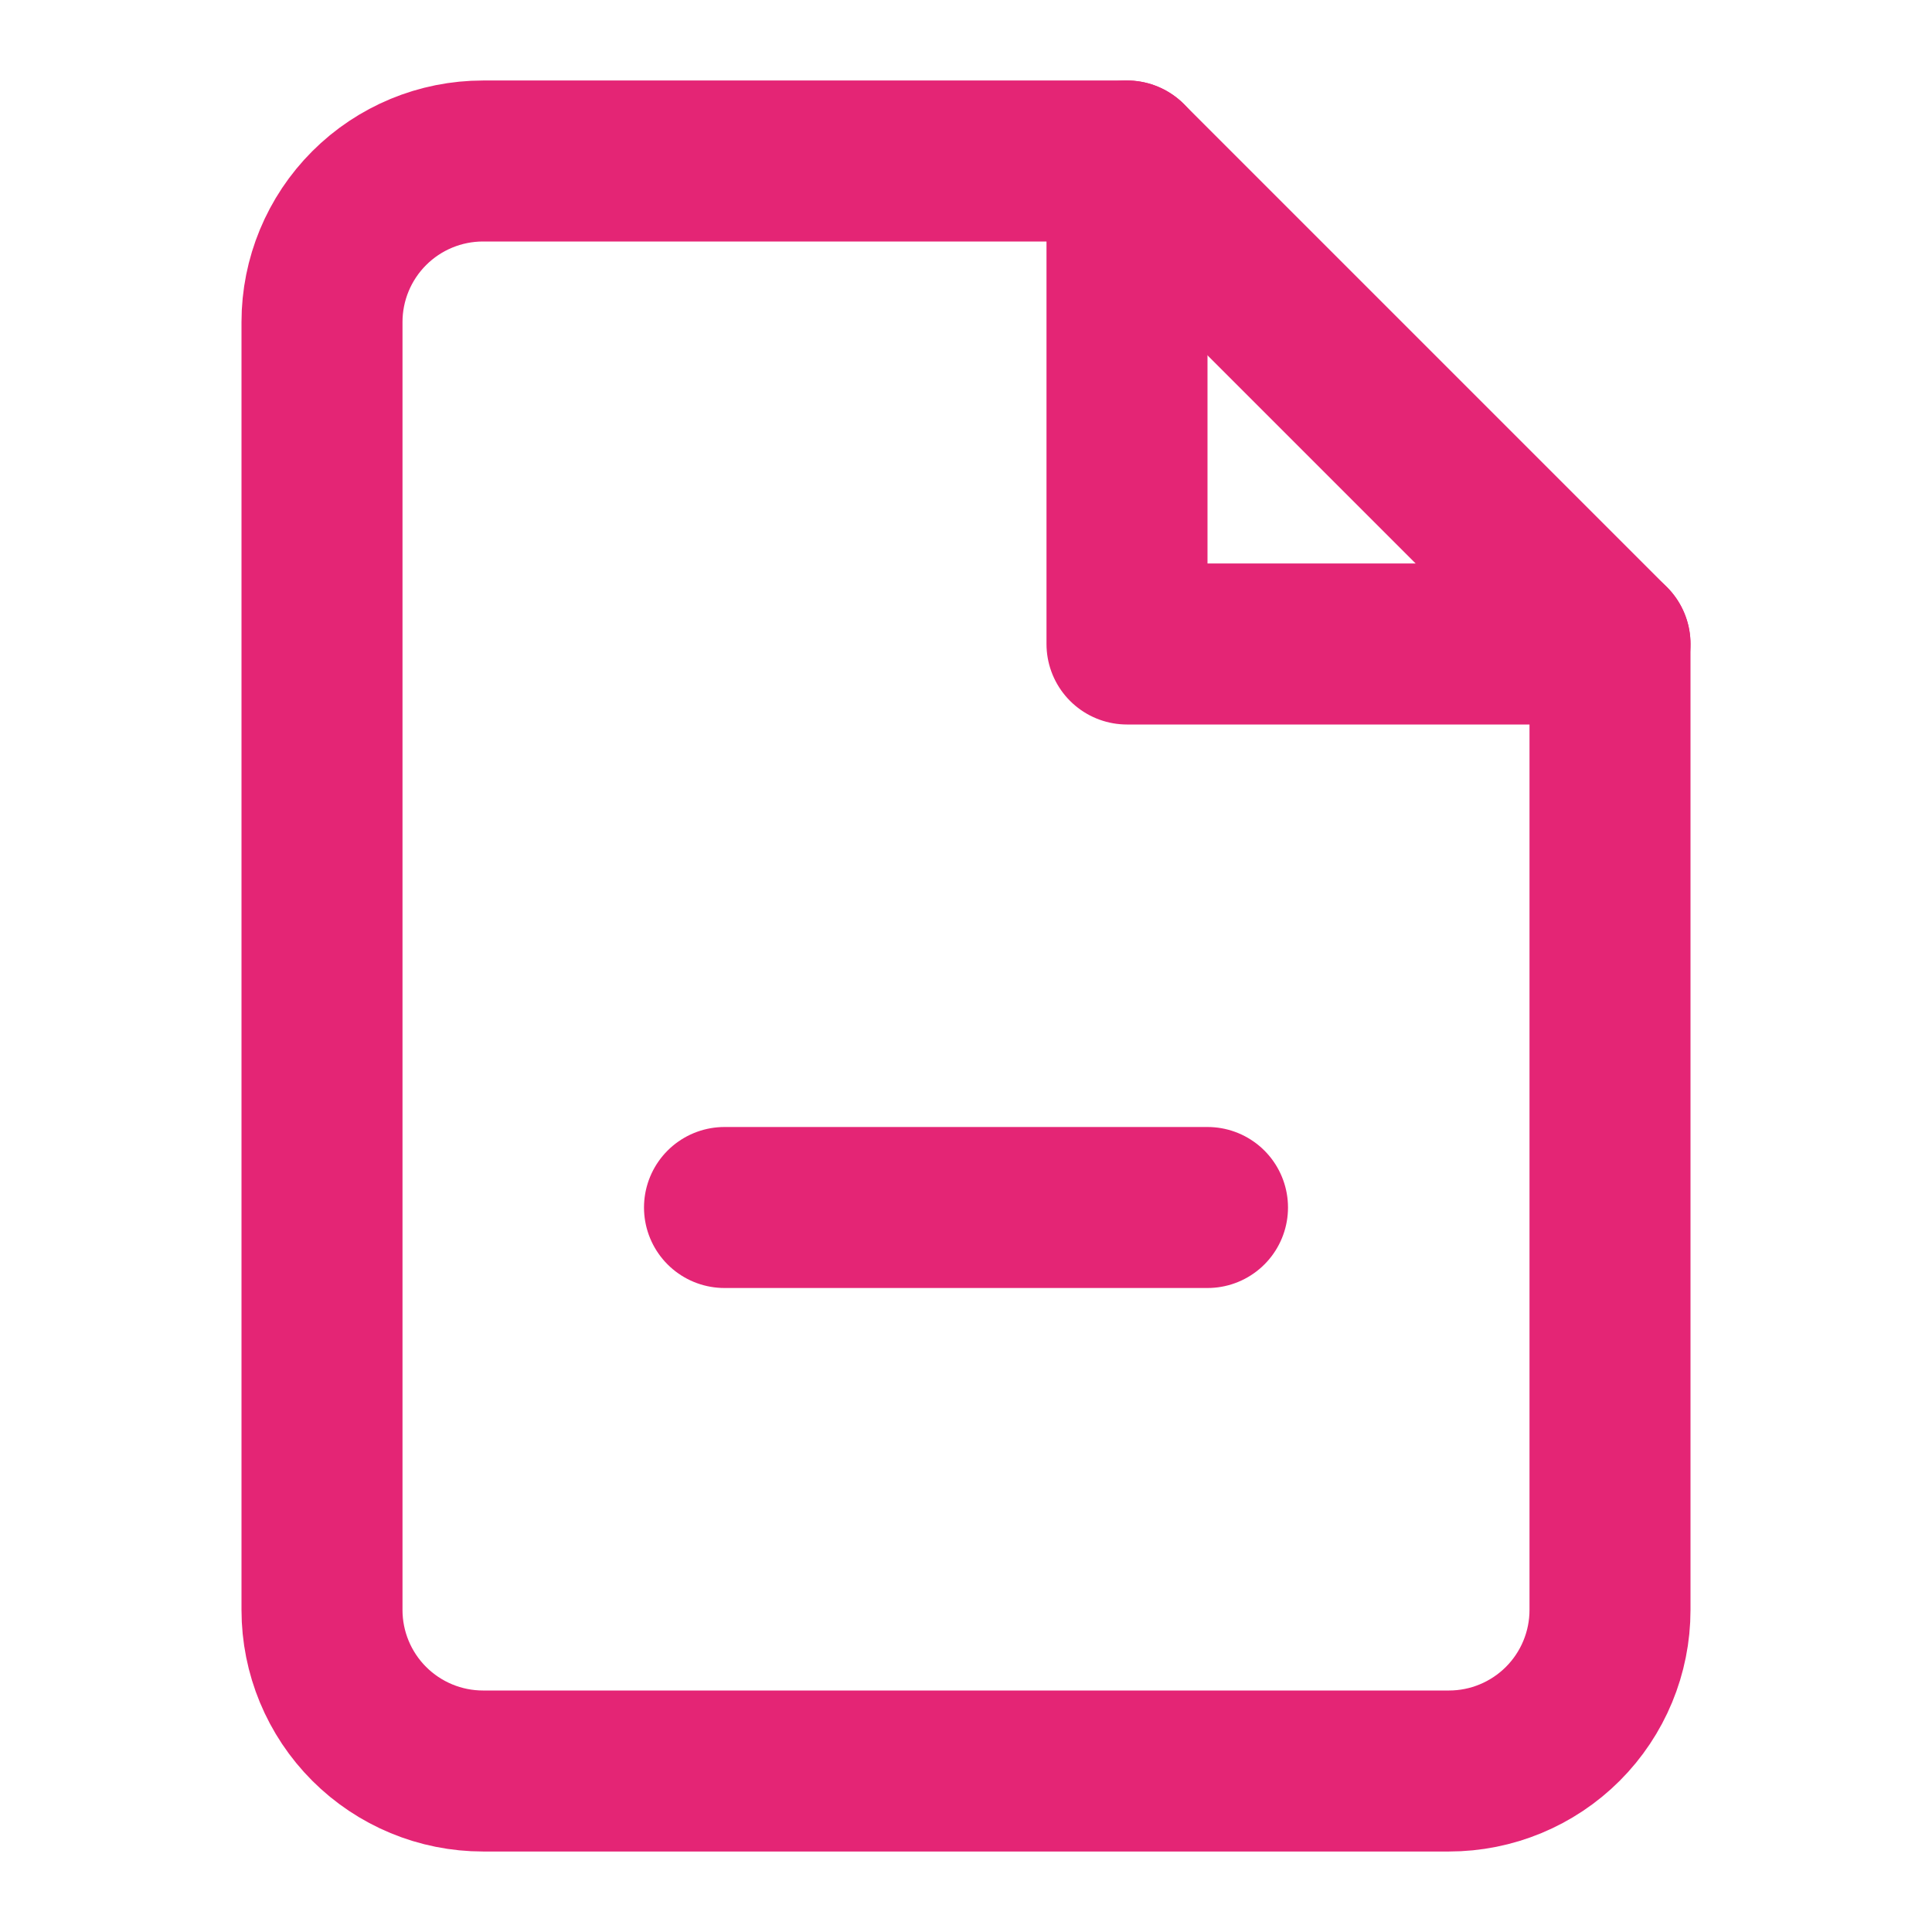
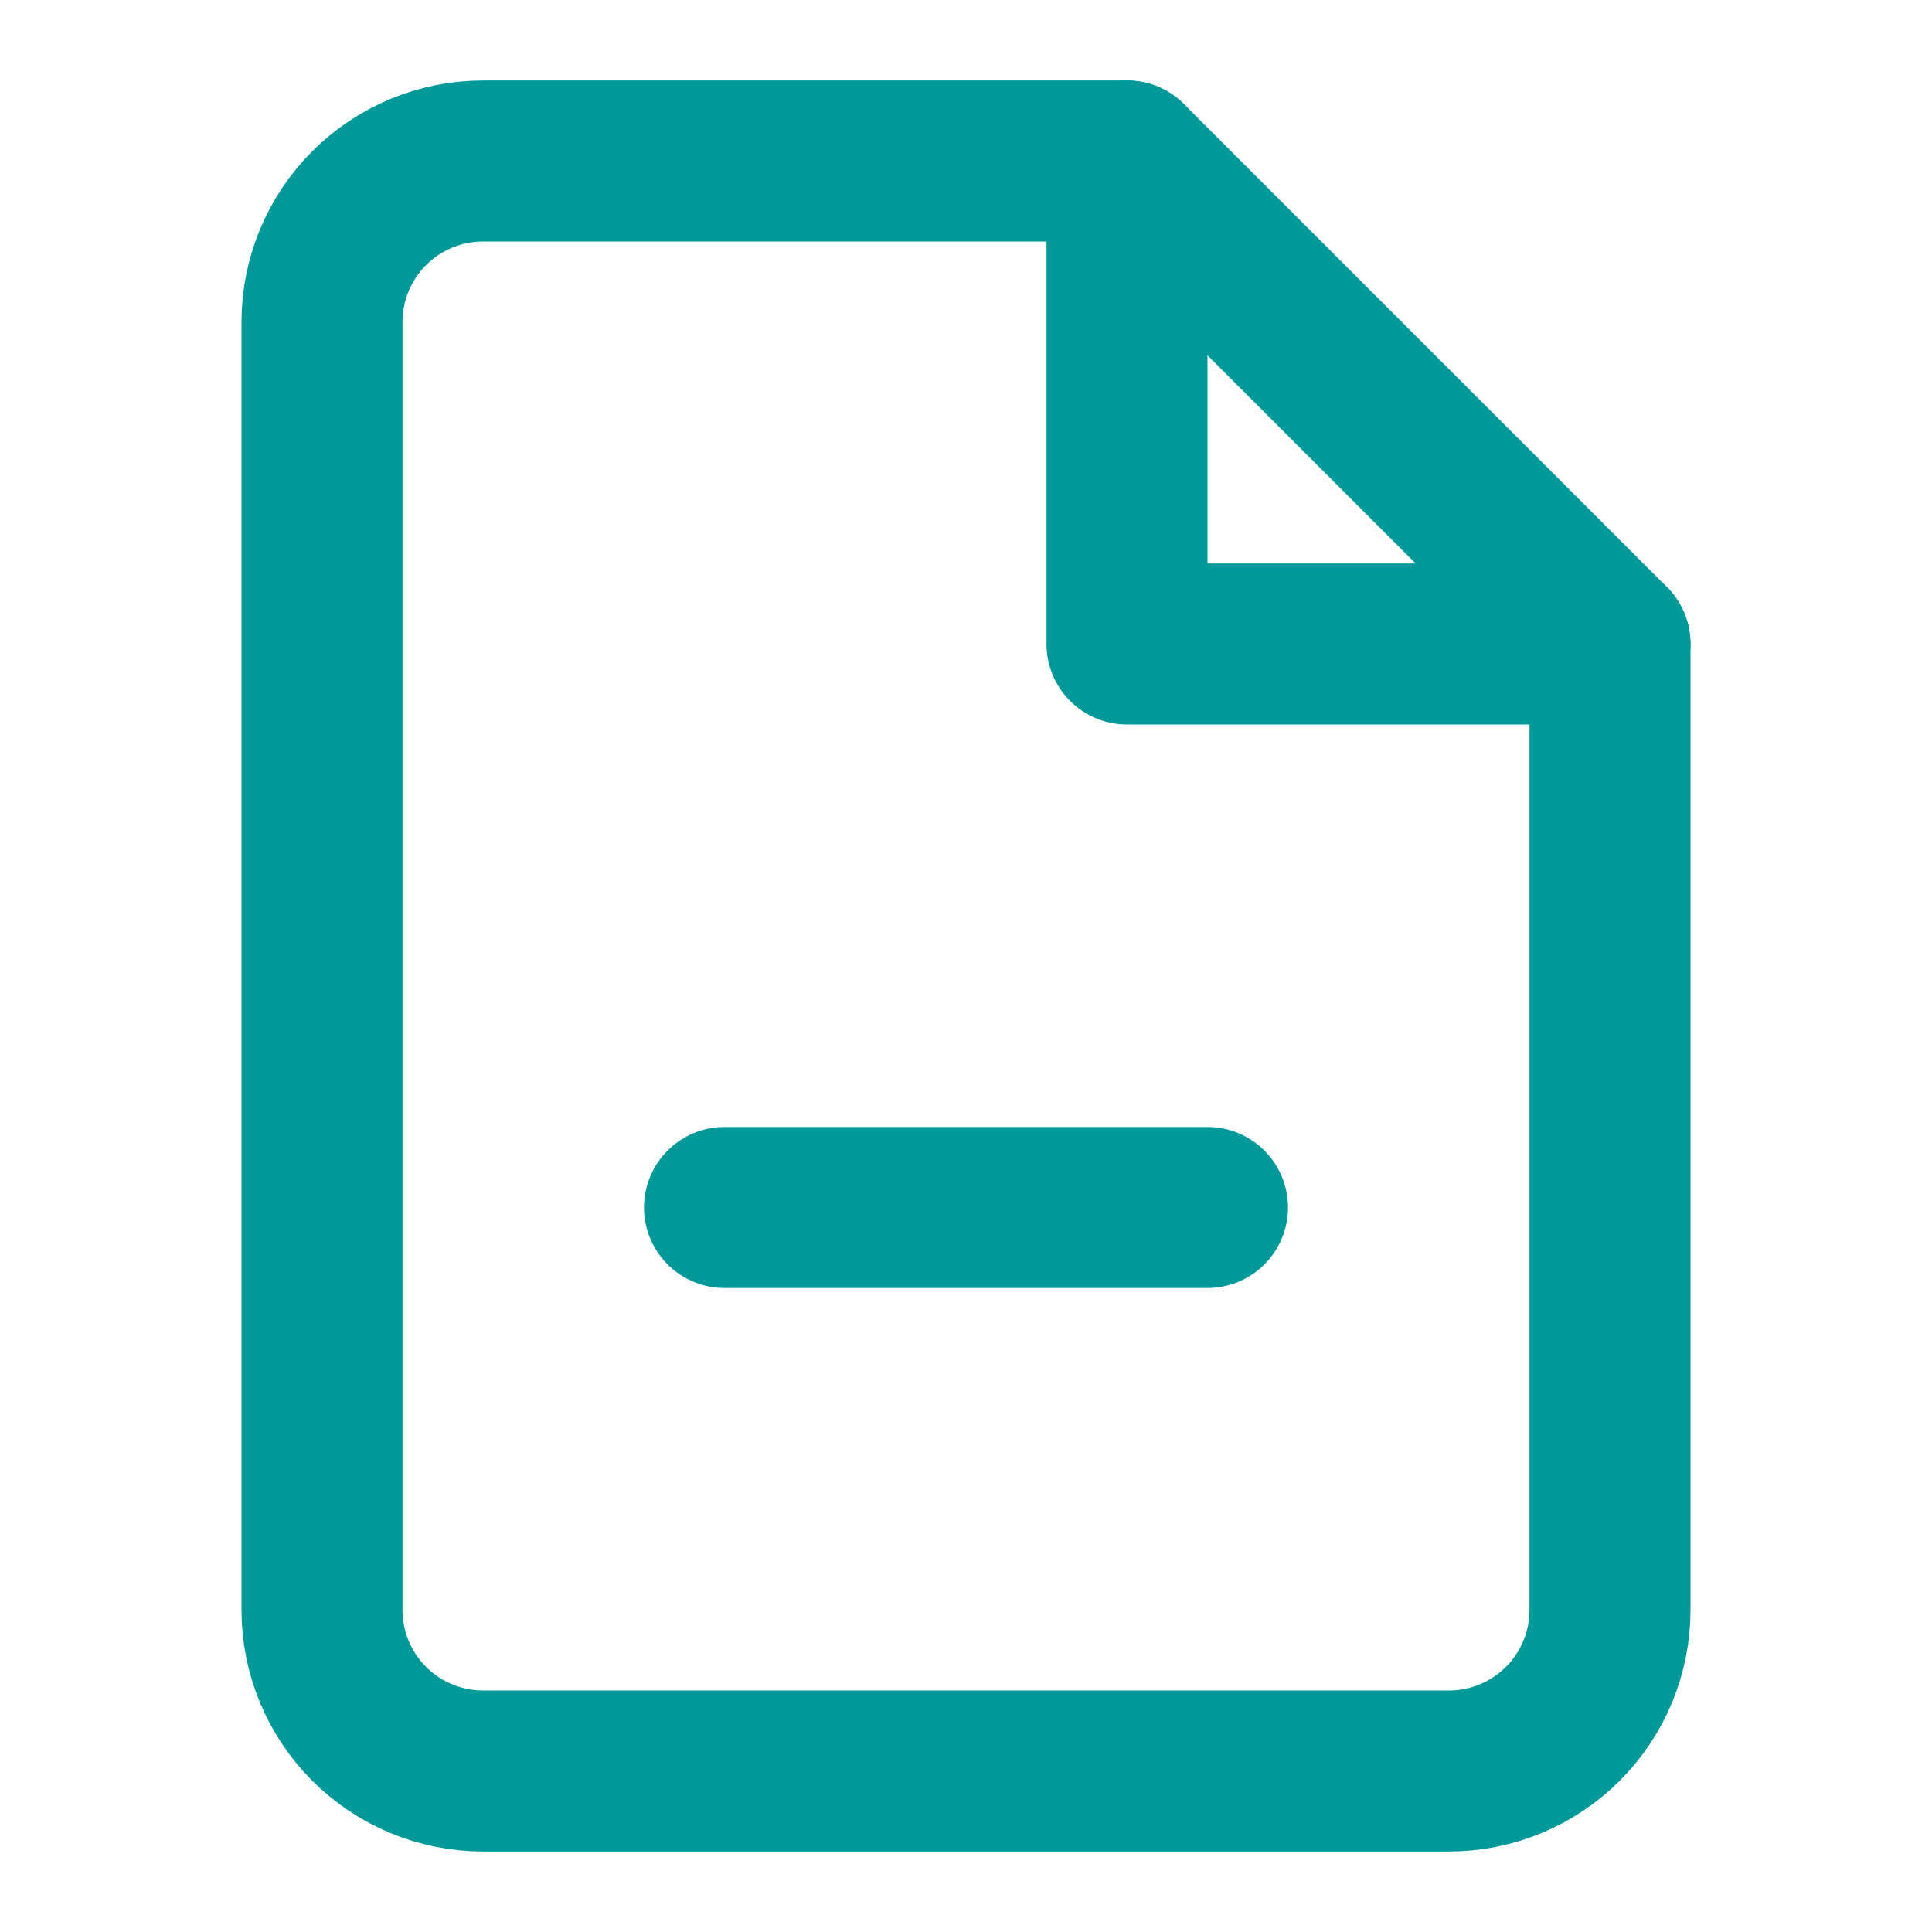
- <svg xmlns="http://www.w3.org/2000/svg" width="24" height="24" viewBox="0 0 24 24" fill="none" color="#e42575">
+ <svg xmlns="http://www.w3.org/2000/svg" width="24" height="24" viewBox="0 0 24 24" fill="none" color="#009999">
  <path d="M14 2H6C5.47 2 4.961 2.211 4.586 2.586C4.211 2.961 4 3.47 4 4V20C4 20.53 4.211 21.039 4.586 21.414C4.961 21.789 5.47 22 6 22H18C18.53 22 19.039 21.789 19.414 21.414C19.789 21.039 20 20.53 20 20V8L14 2Z" stroke="currentColor" stroke-width="2" stroke-linecap="round" stroke-linejoin="round" />
  <path d="M14 2V8H20" stroke="currentColor" stroke-width="2" stroke-linecap="round" stroke-linejoin="round" />
  <path d="M9 15H15" stroke="currentColor" stroke-width="2" stroke-linecap="round" stroke-linejoin="round" />
</svg>
